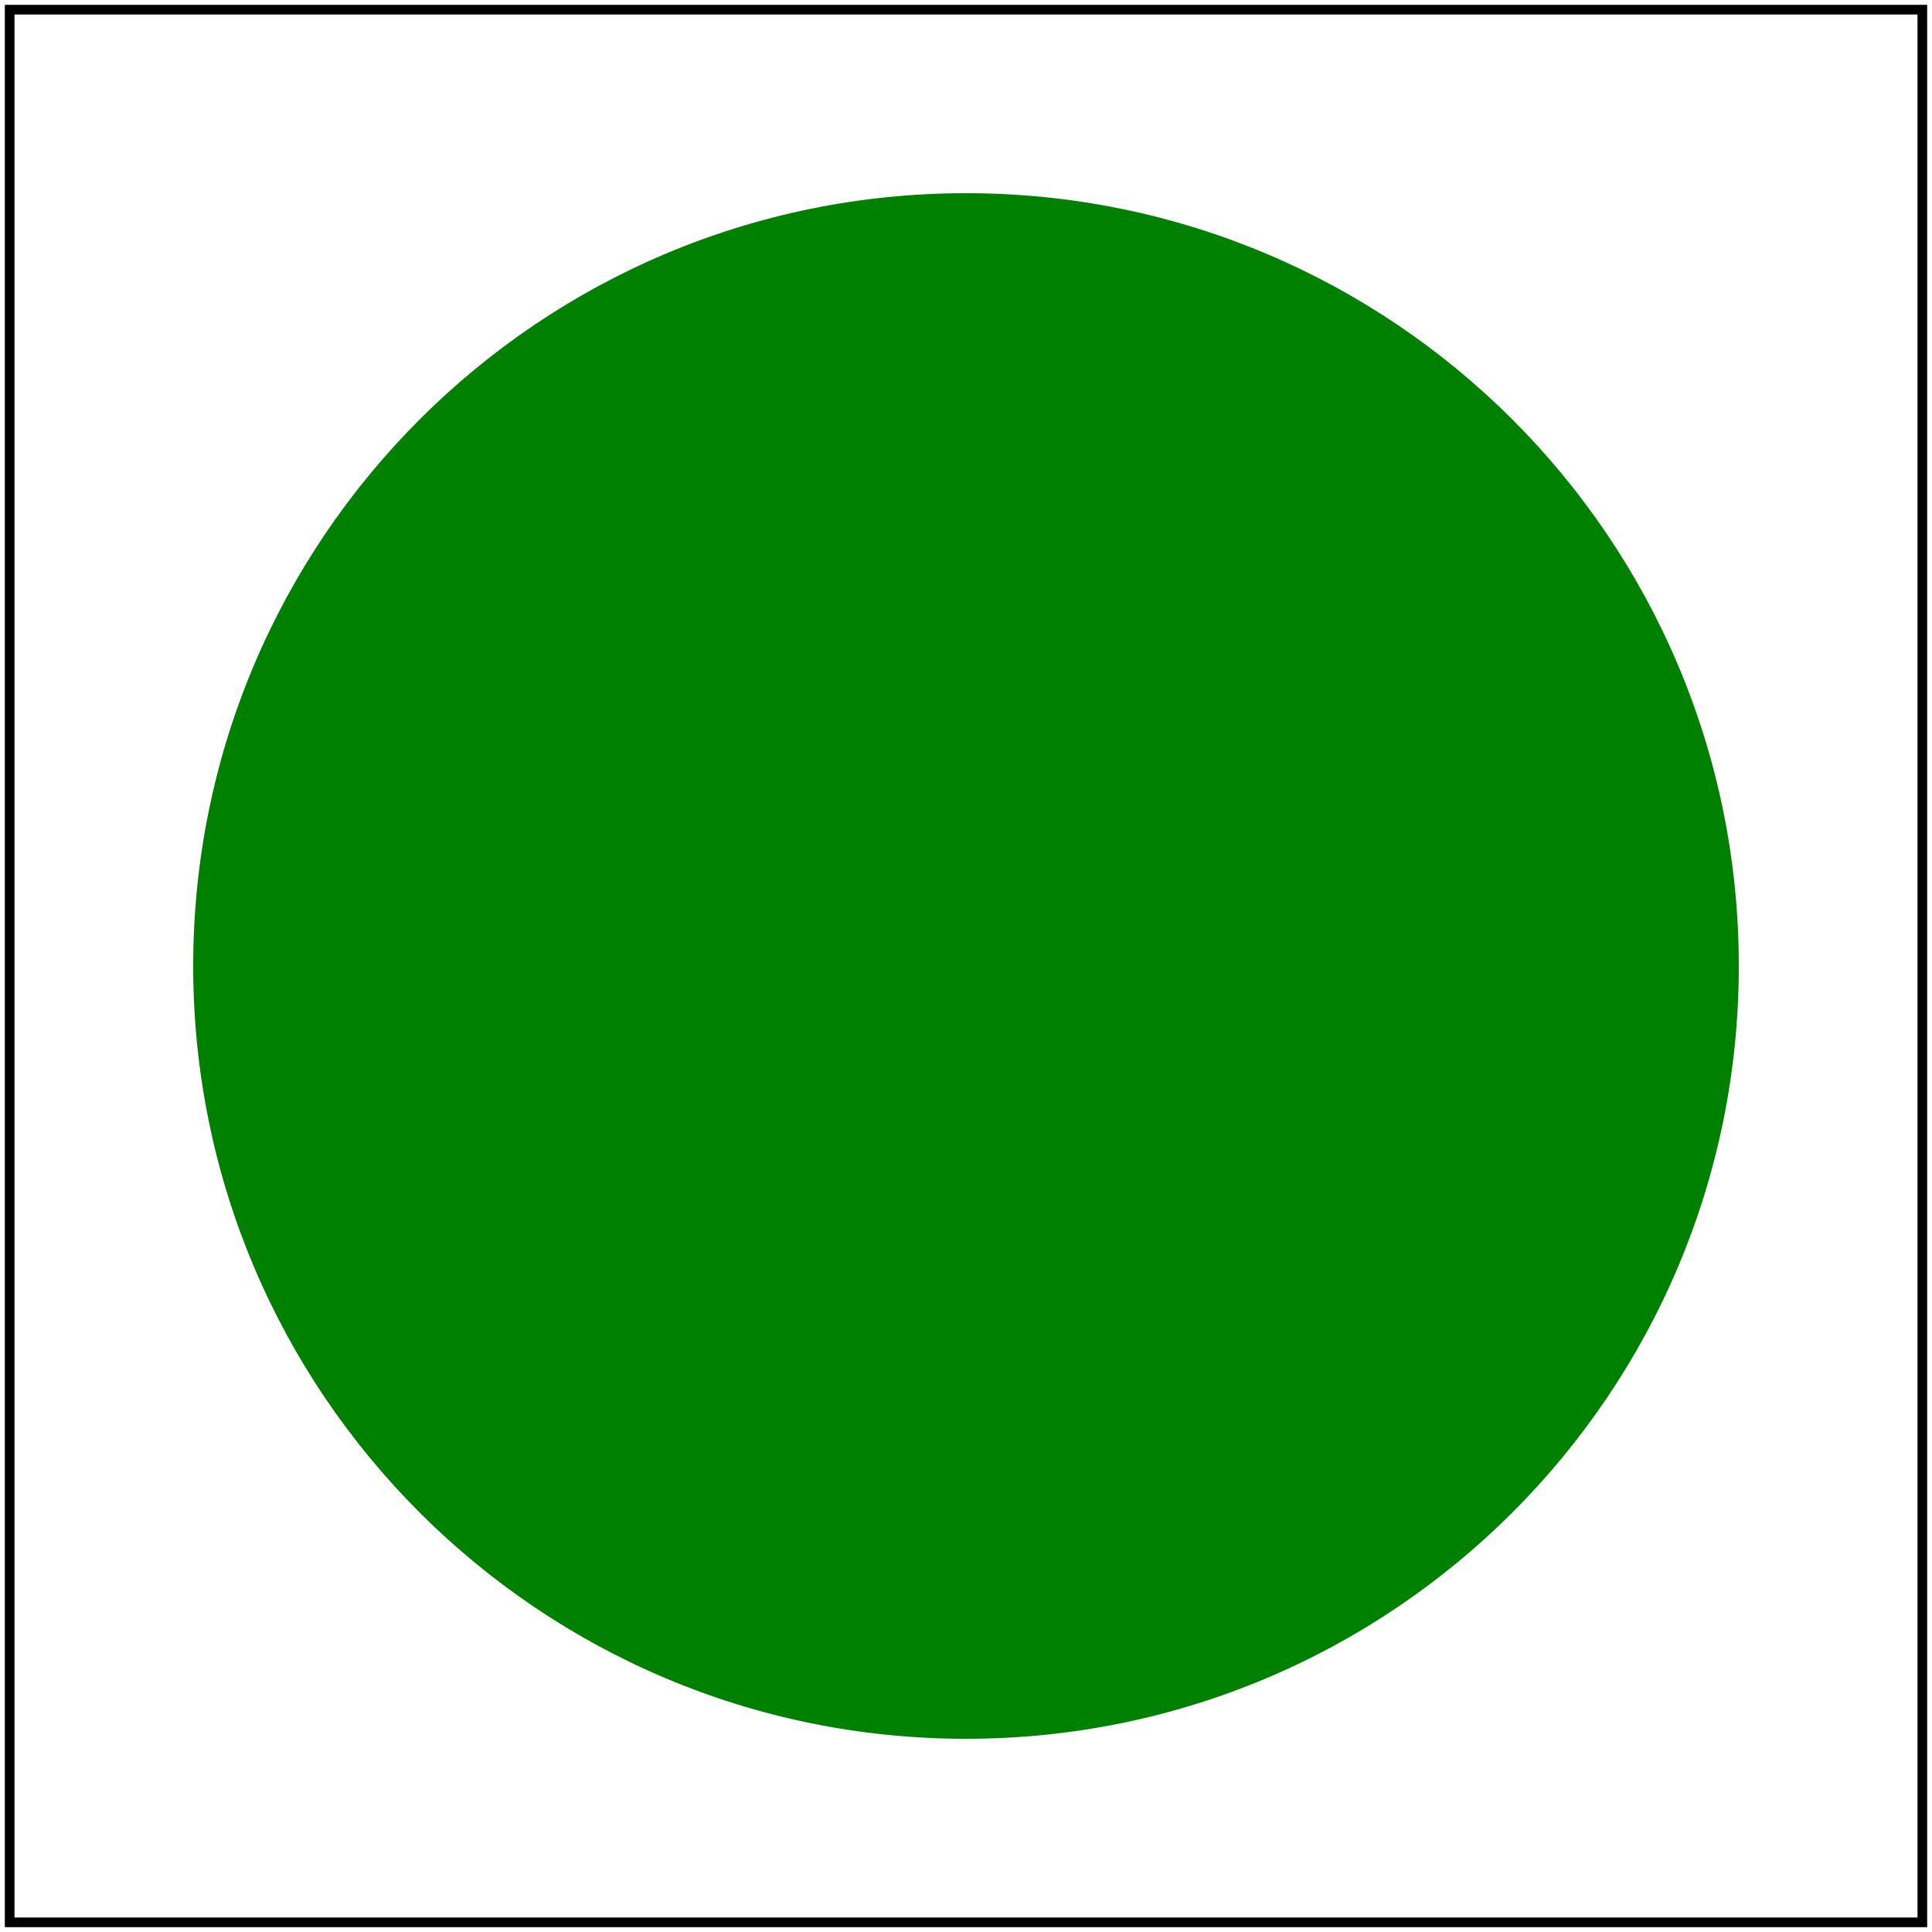
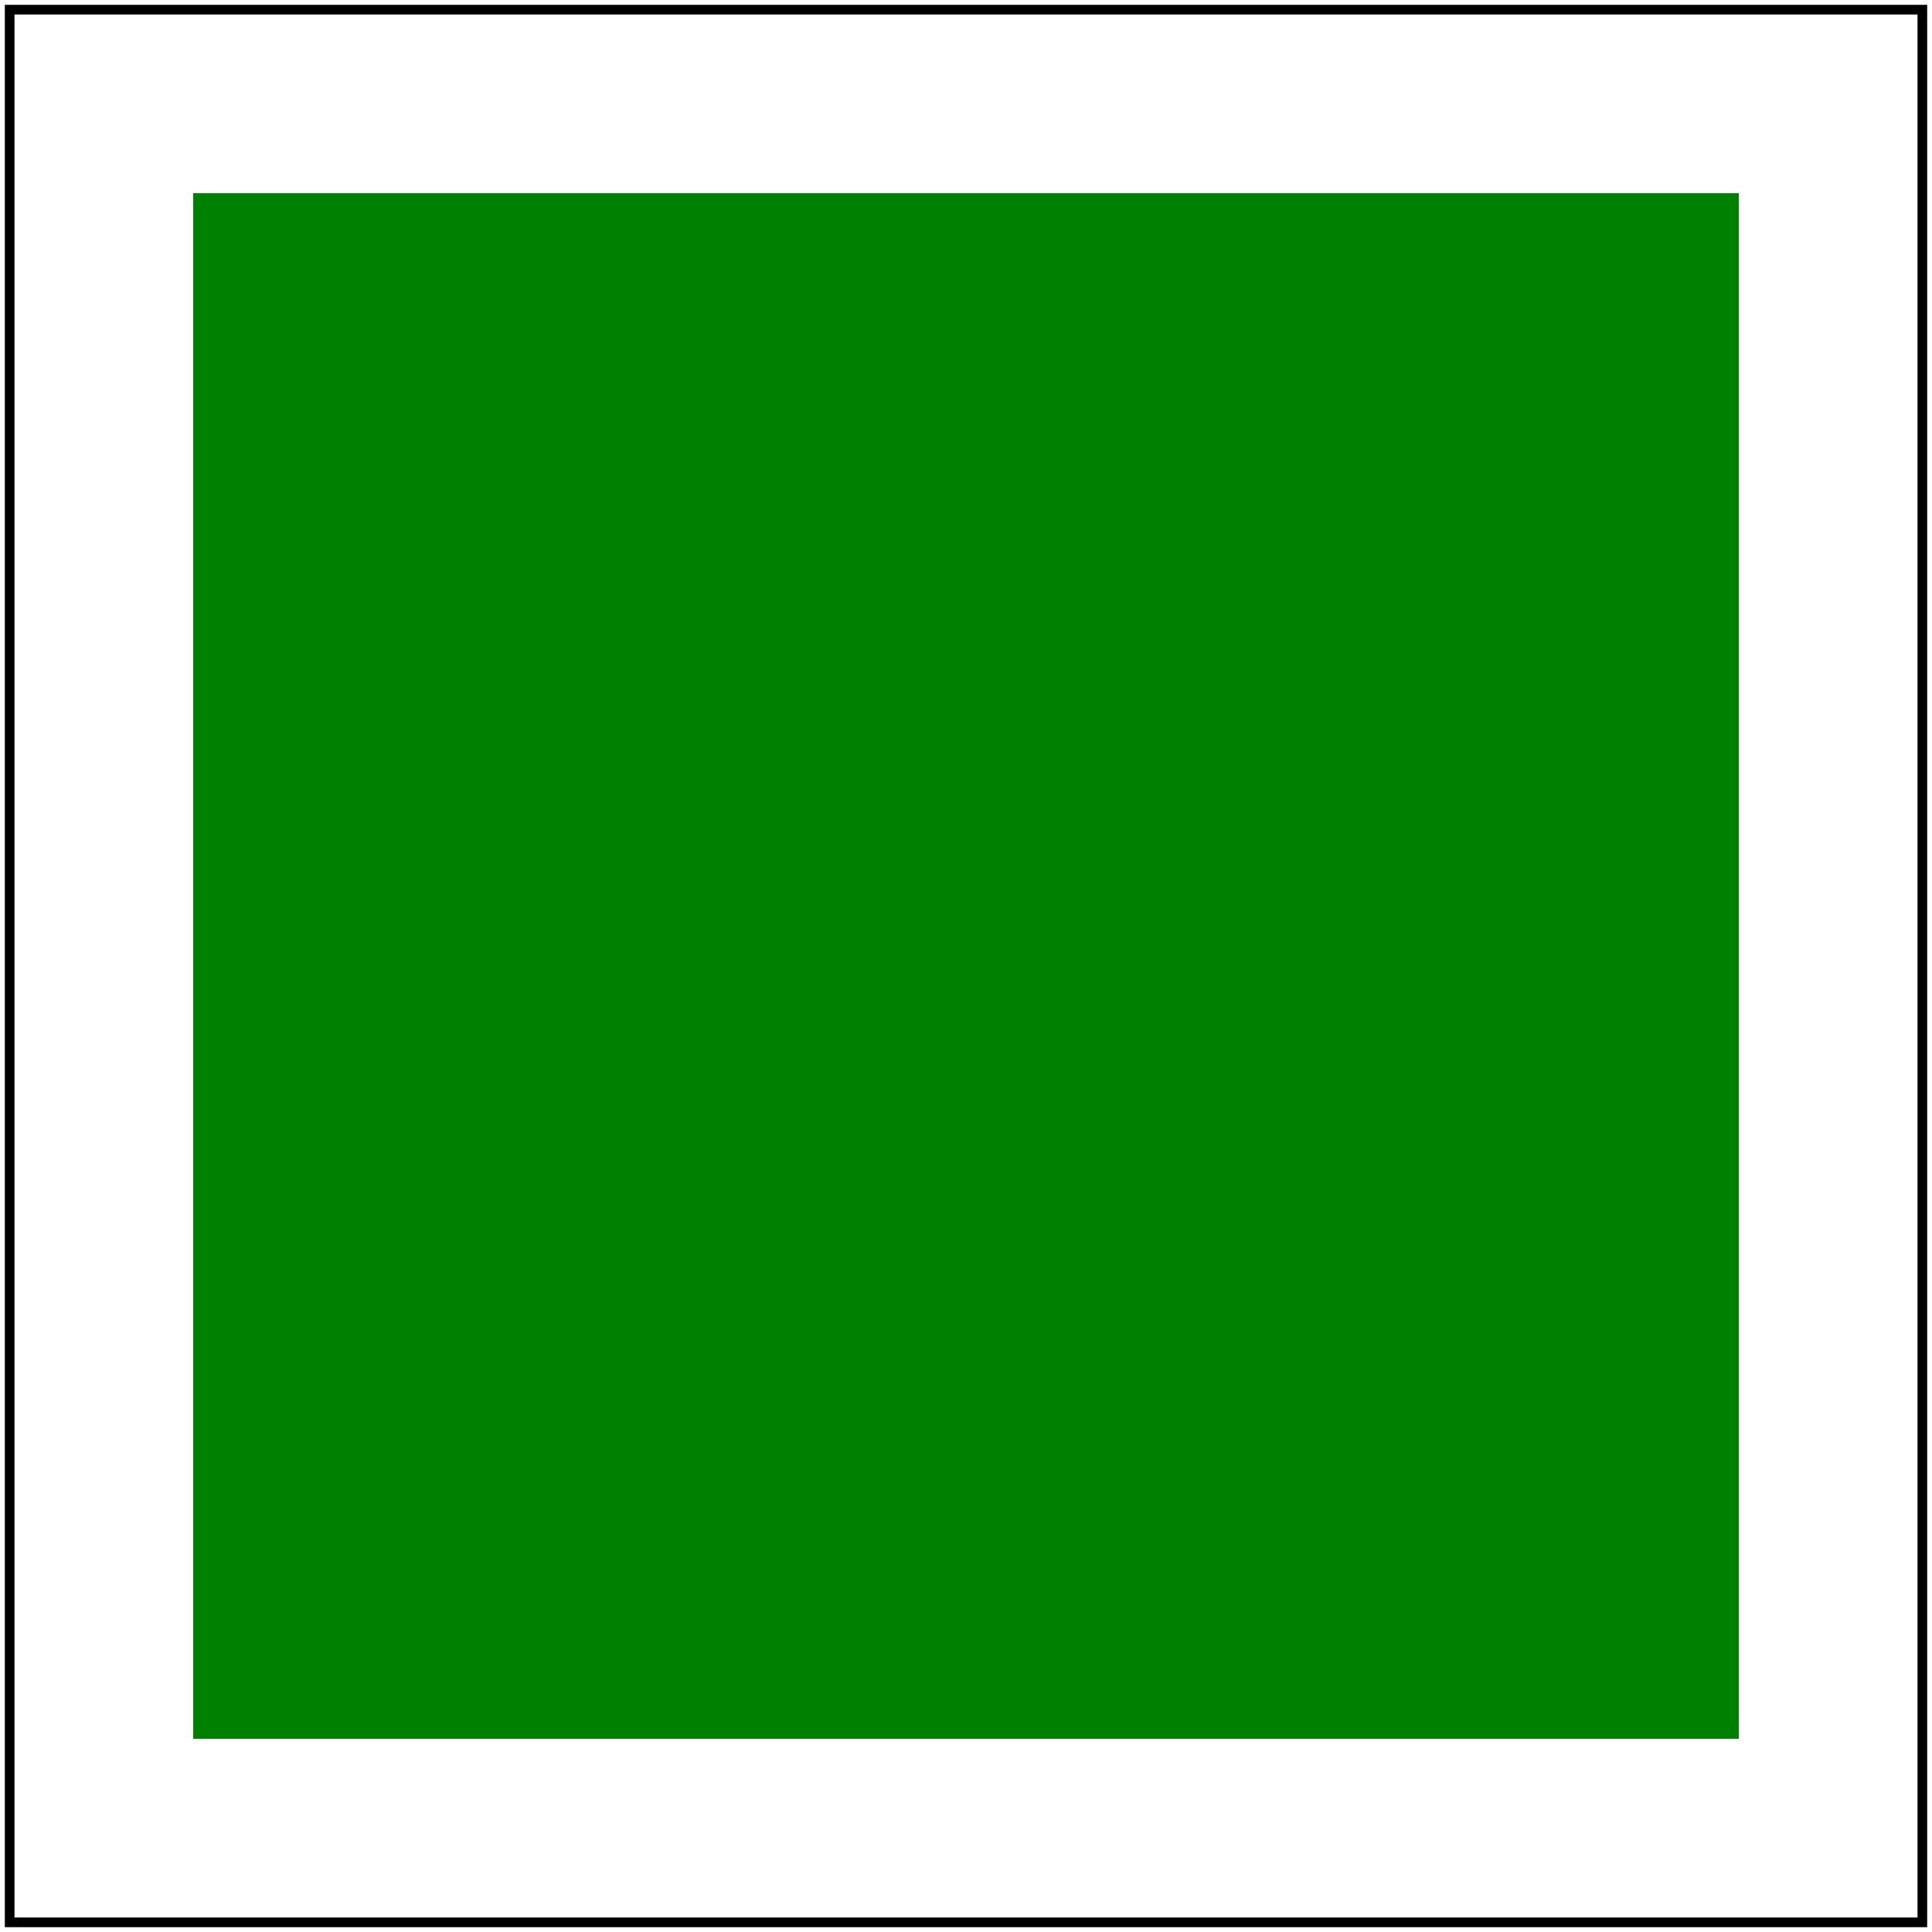
<svg xmlns="http://www.w3.org/2000/svg" id="svg1" viewBox="0 0 200 200">
-   <circle id="circle1" cx="100" cy="100" r="80" fill="green" />
+   <rect id="rect1" x="20" y="20" width="160" height="160" fill="green" />
  <rect id="frame" x="1" y="1" width="198" height="198" fill="none" stroke="black" />
</svg>
